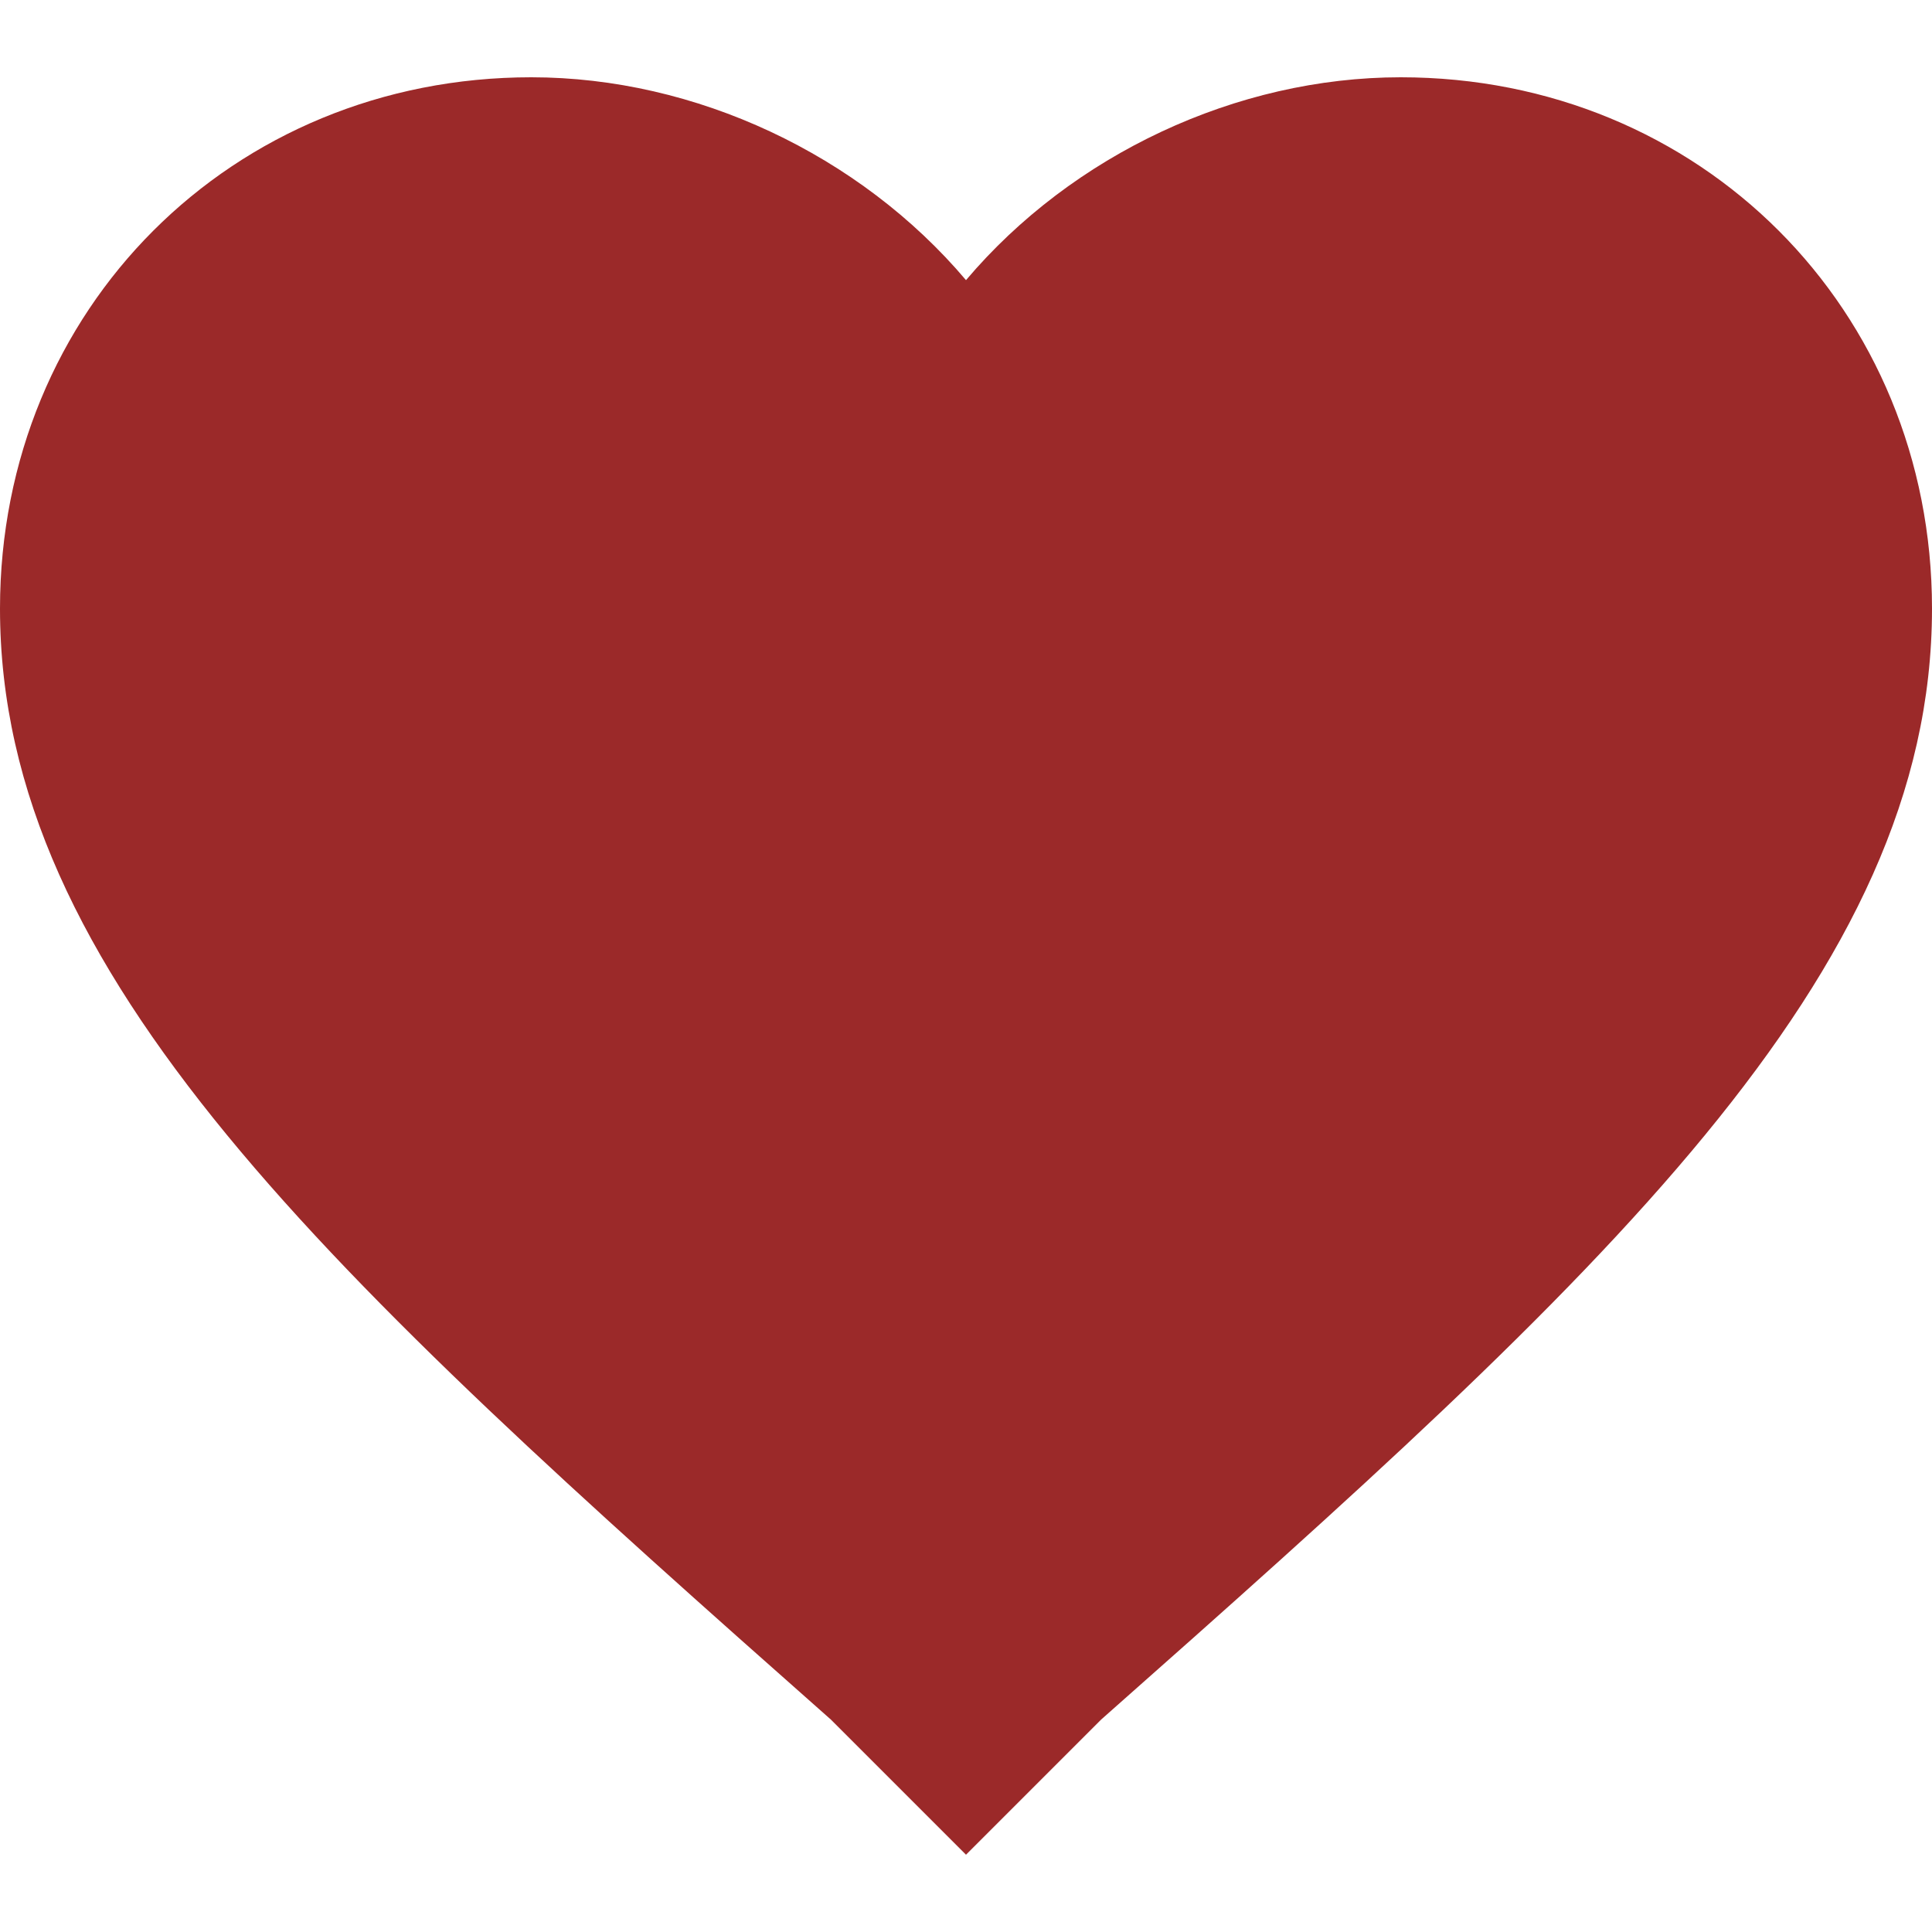
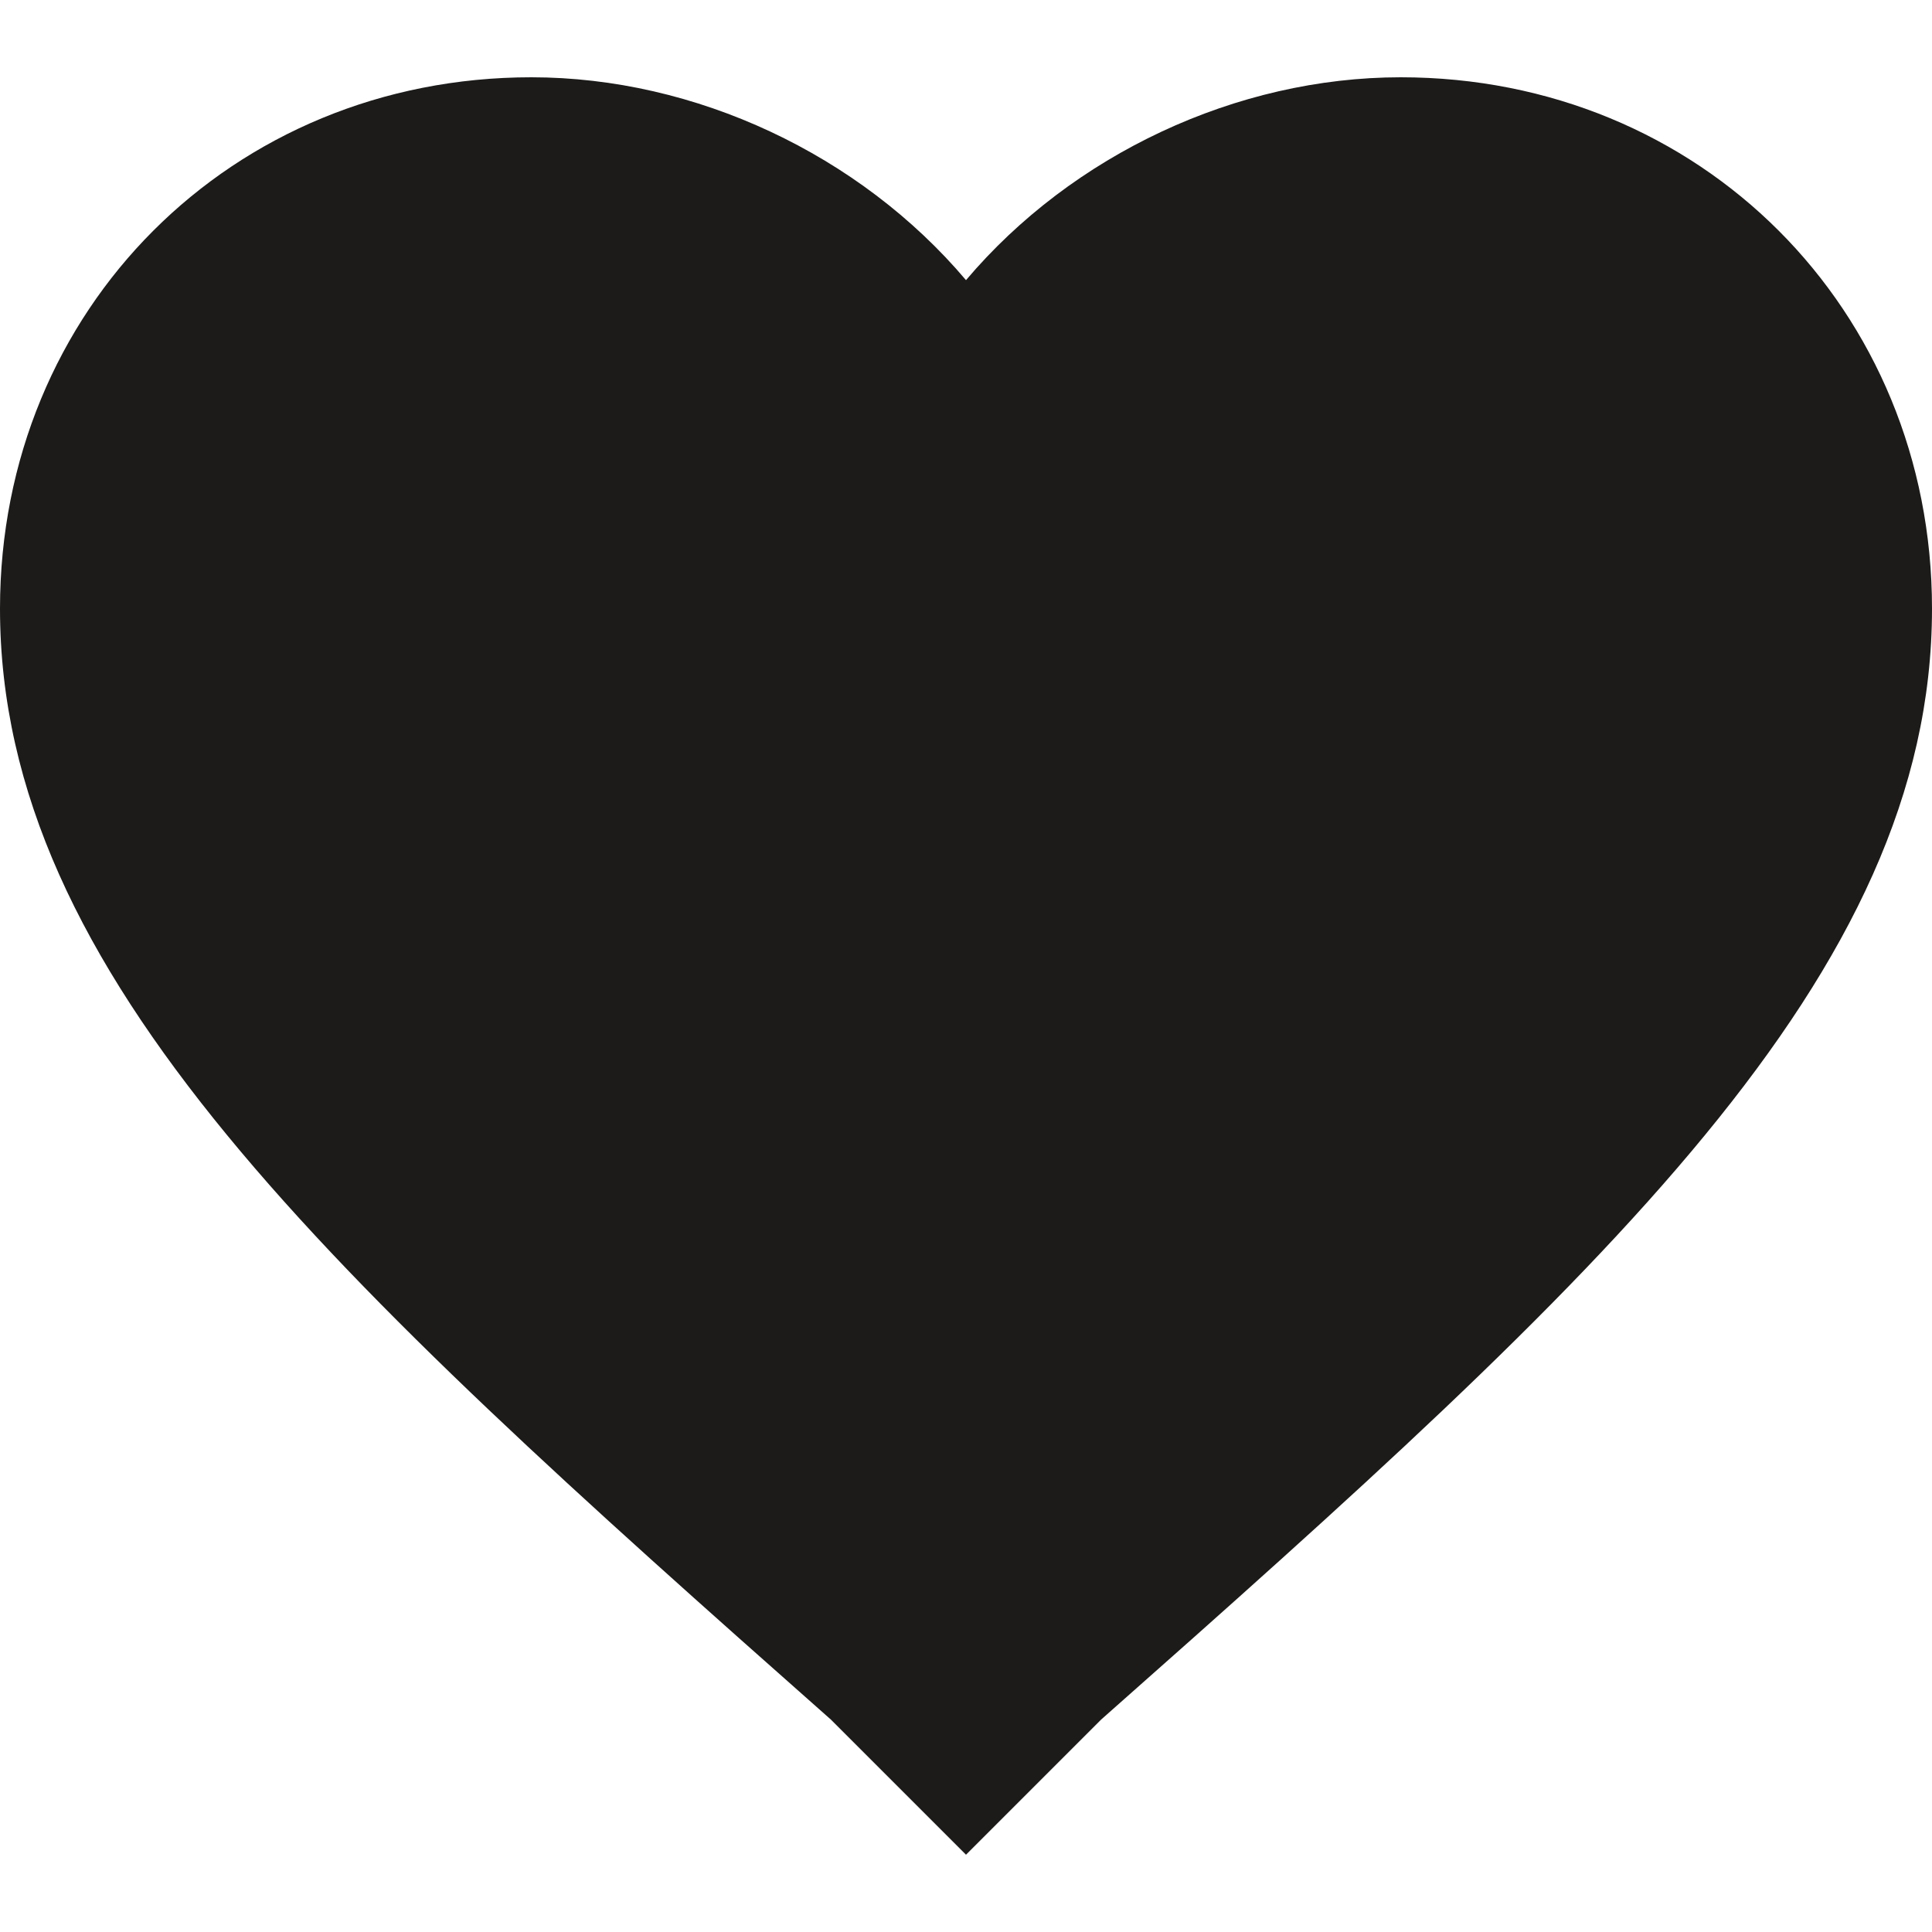
<svg xmlns="http://www.w3.org/2000/svg" version="1.1" id="Capa_1" x="0px" y="0px" width="32px" height="32px" viewBox="0 0 510 510" style="enable-background:new 0 0 510 510;" xml:space="preserve">
  <g>
    <g id="favorite">
-       <path d="M255,489.6l-35.7-35.7C86.7,336.6,0,257.55,0,160.65C0,81.6,61.2,20.4,140.25,20.4c43.35,0,86.7,20.4,114.75,53.55    C283.05,40.8,326.4,20.4,369.75,20.4C448.8,20.4,510,81.6,510,160.65c0,96.9-86.7,175.95-219.3,293.25L255,489.6z" fill="#9b2929" />
+       <path d="M255,489.6l-35.7-35.7C86.7,336.6,0,257.55,0,160.65C0,81.6,61.2,20.4,140.25,20.4c43.35,0,86.7,20.4,114.75,53.55    C283.05,40.8,326.4,20.4,369.75,20.4C448.8,20.4,510,81.6,510,160.65c0,96.9-86.7,175.95-219.3,293.25L255,489.6z" fill="#1c1b1a" />
    </g>
  </g>
</svg>
